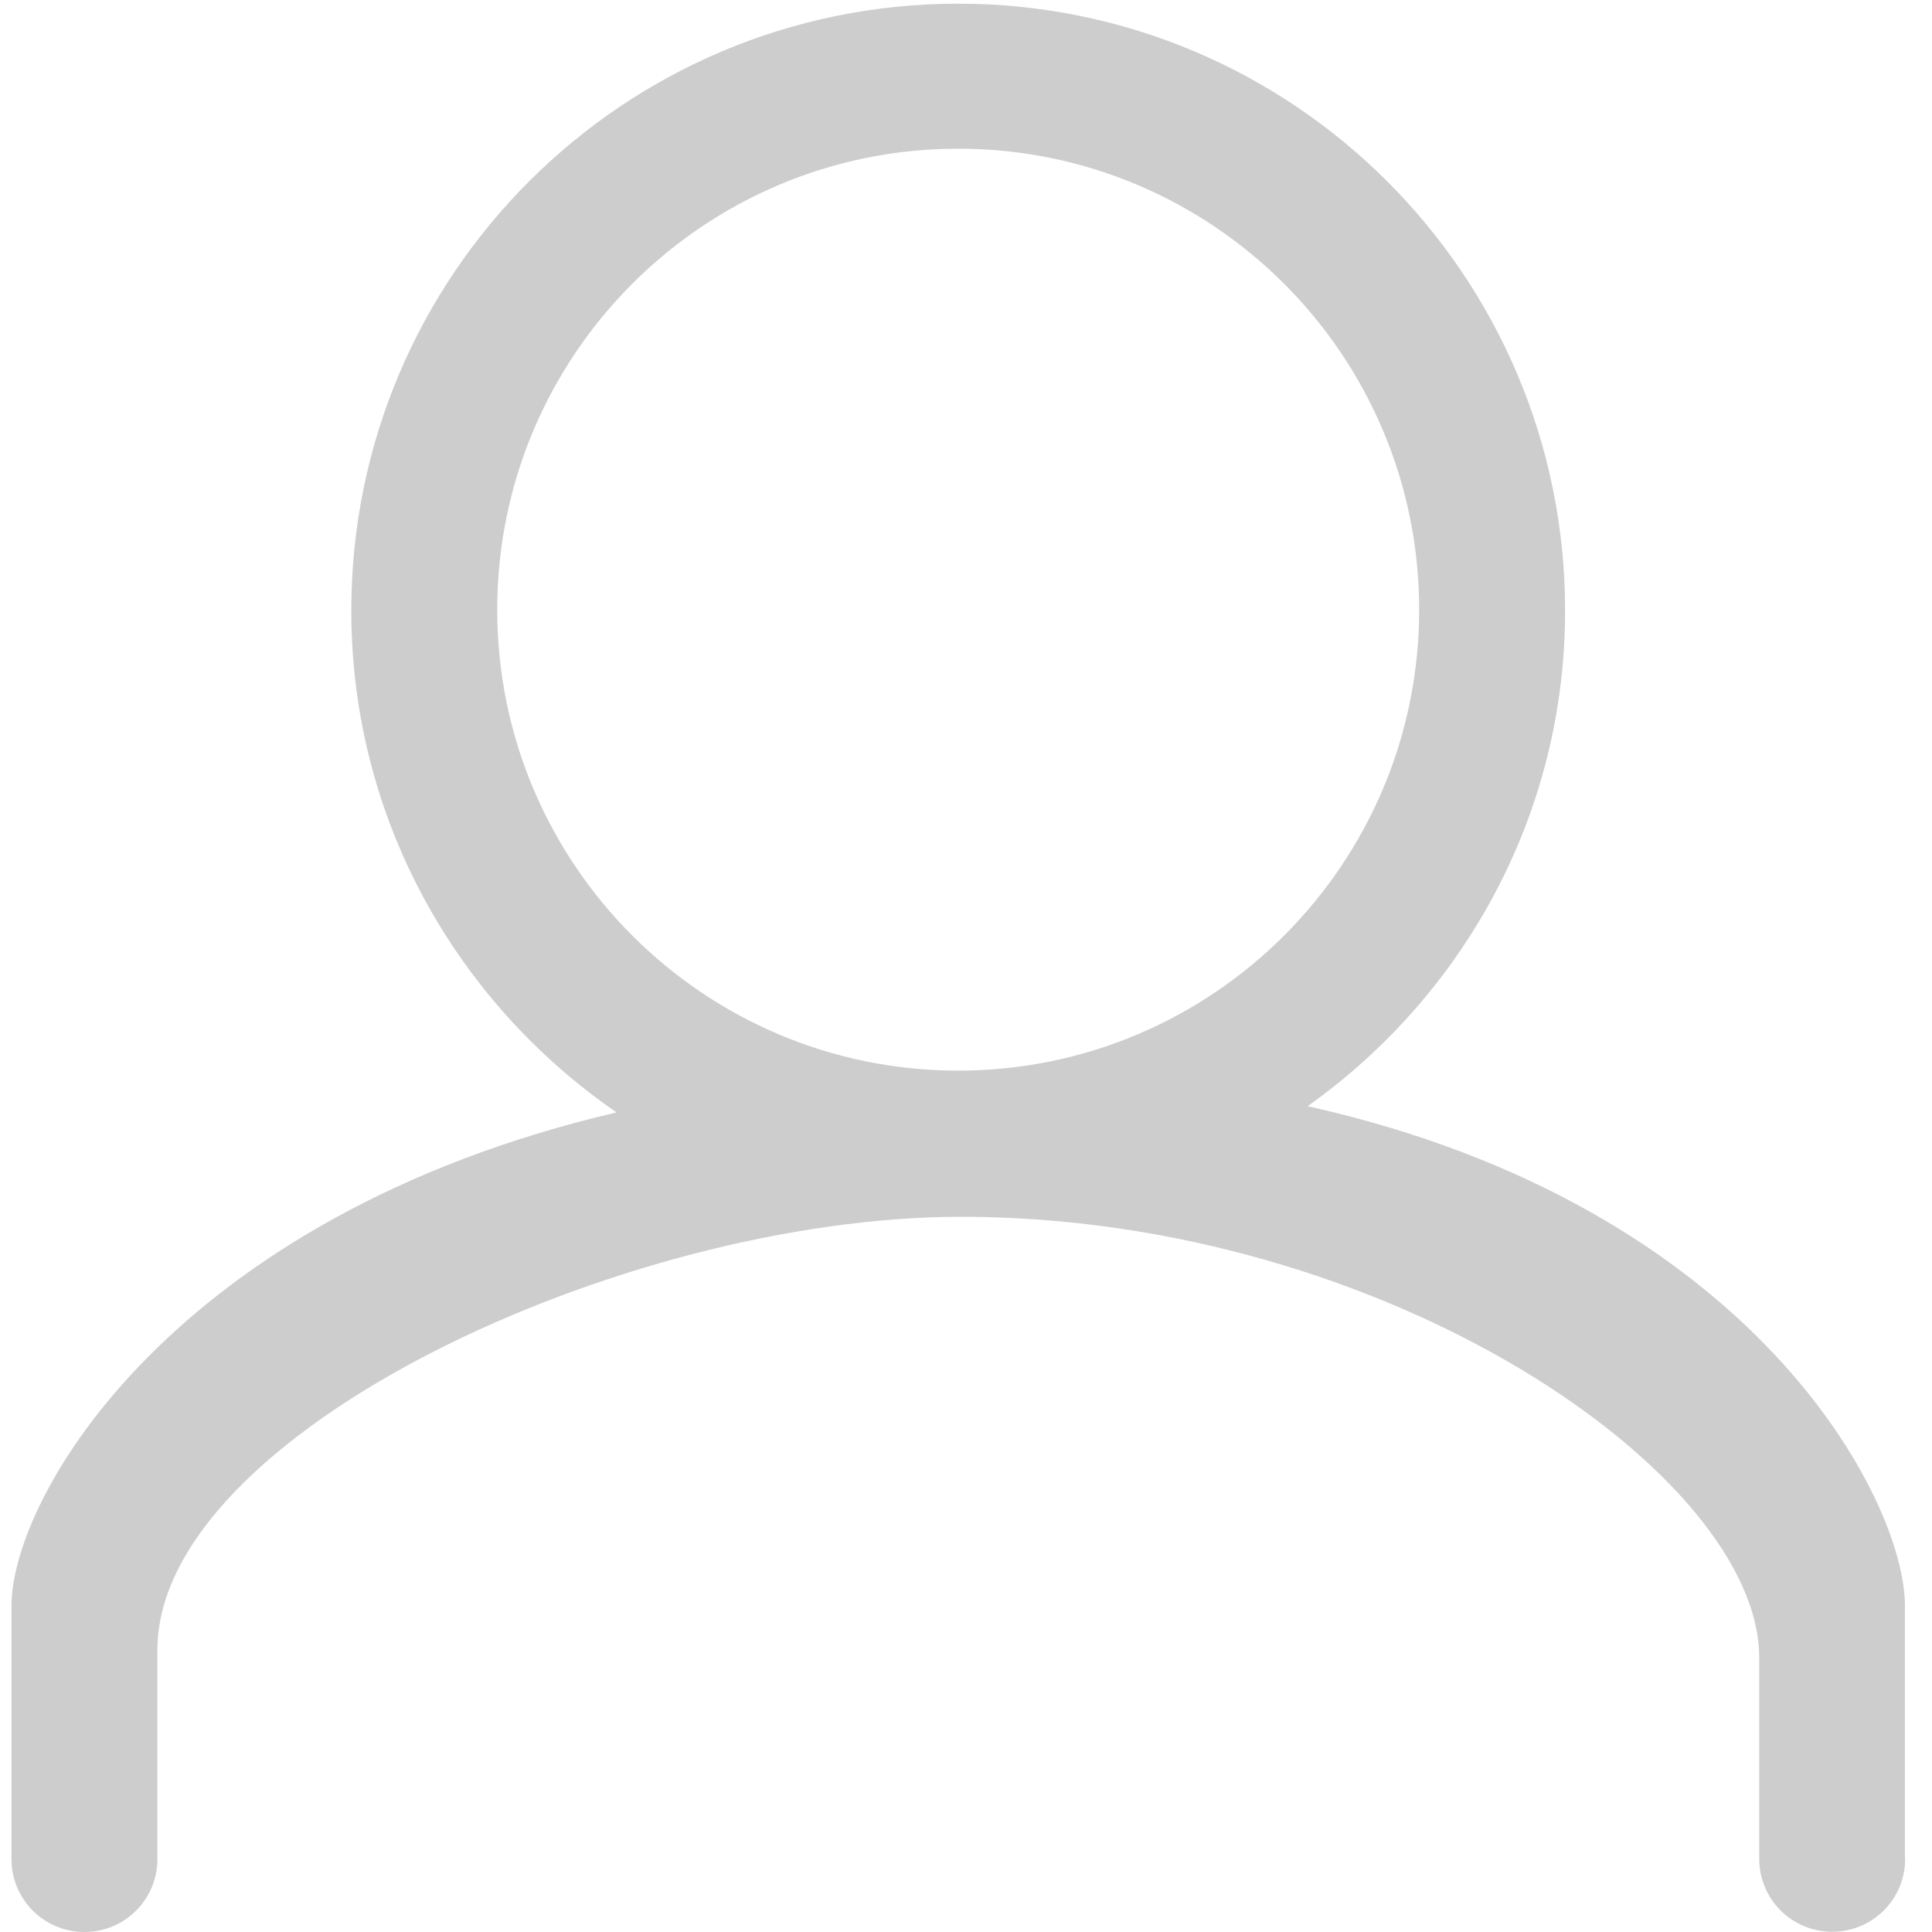
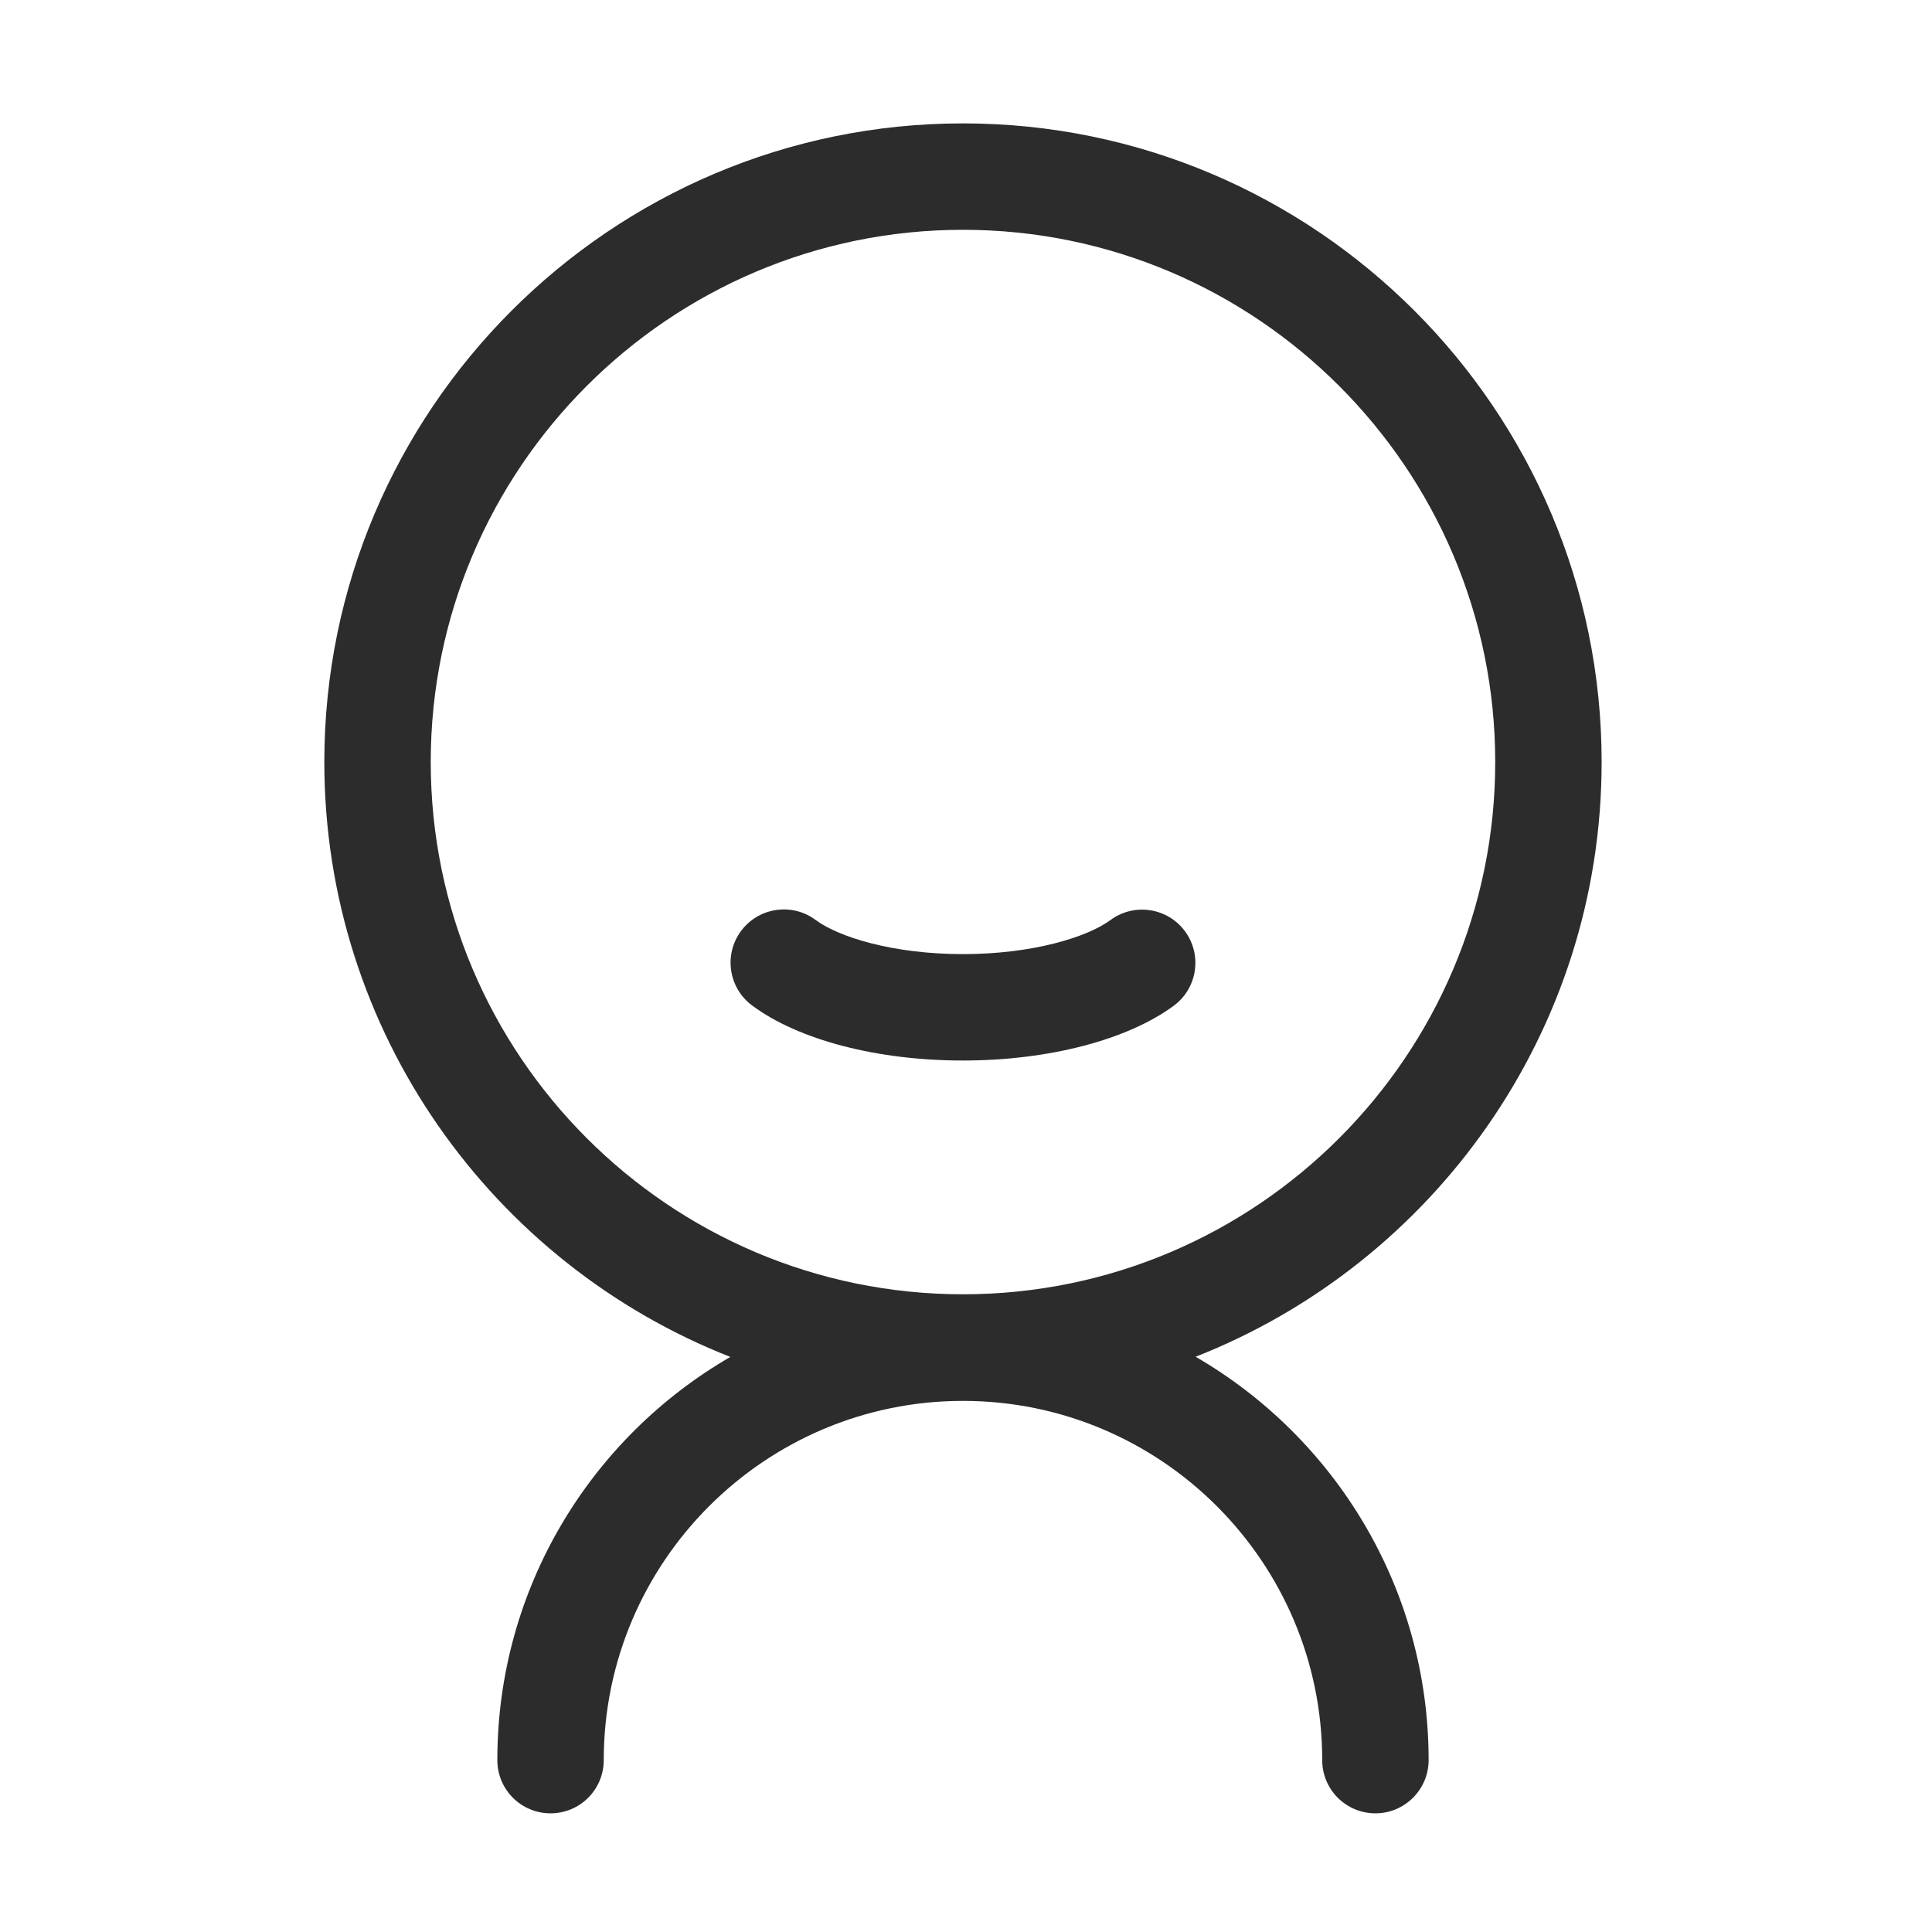
- <svg xmlns="http://www.w3.org/2000/svg" version="1.1" id="图层_1" x="0px" y="0px" viewBox="0 0 842 841.9" enable-background="new 0 0 842 841.9" xml:space="preserve">
-   <path fill="#666666" d="M826.5,369.2" />
-   <path fill="#CDCDCD" d="M830.3,810.1c0,17.6-14.2,31.8-31.8,31.8c-17.6,0-31.8-14.2-31.8-31.8v-87.7c0-79.5-162-192.1-347.8-192.1  c-147.7,0-350.3,94.6-350.3,188.8v91.1c0,17.6-14.2,31.8-31.8,31.8c-17.6,0-31.8-14.2-31.8-31.8v-88.2v-22.1  c0-47.7,70.7-169.9,263.7-215.1C199.1,436.9,153.1,357,153.1,266.1c0-146.1,118.4-264.5,264.5-264.5  c146.1,0,264.5,118.5,264.5,264.5c0,89.2-44.4,167.8-112.2,216c195,43.5,260.3,172,260.3,217.6v22.1V810.1z M618.5,265.7  c0-110.9-90-200.9-200.9-200.9s-200.9,90-200.9,200.9s90,200.9,200.9,200.9S618.5,376.6,618.5,265.7L618.5,265.7z M618.5,265.7" />
+ <svg xmlns="http://www.w3.org/2000/svg" t="1592183285413" class="icon" viewBox="0 0 1024 1024" version="1.1" p-id="17944" width="64" height="64">
+   <defs>
+     <style type="text/css" />
+   </defs>
+   <path d="M633.7 719.1C759.5 669.7 848.9 547 848.9 403.9c0-186.6-151.8-338.5-338.5-338.5S171.9 217.3 171.9 403.9c0 143.1 89.3 265.9 215.2 315.3-73.8 42.7-123.5 122.5-123.5 213.7 0 15.6 12.6 28.2 28.2 28.2s28.2-12.6 28.2-28.2c0-105 85.4-190.4 190.4-190.4s190.4 85.4 190.4 190.4c0 15.6 12.6 28.2 28.2 28.2s28.2-12.7 28.2-28.2c0-91.2-49.7-171-123.5-213.8zM228.3 403.9c0-155.5 126.5-282.1 282.1-282.1 155.5 0 282.1 126.6 282.1 282.1S666 686 510.4 686 228.3 559.4 228.3 403.9z" fill="#2c2c2c" p-id="17945" />
+   <path d="M510.4 562.1c-45.5 0-87.2-10.9-111.8-29.2-12.5-9.3-15.1-27-5.8-39.5s27-15.1 39.5-5.8c12.1 9 40.9 18.1 78.1 18.1s66-9.1 78.1-18c12.5-9.3 30.2-6.7 39.5 5.8s6.7 30.2-5.8 39.5c-24.5 18.1-66.3 29.1-111.8 29.1z" fill="#2c2c2c" p-id="17946" />
</svg>
